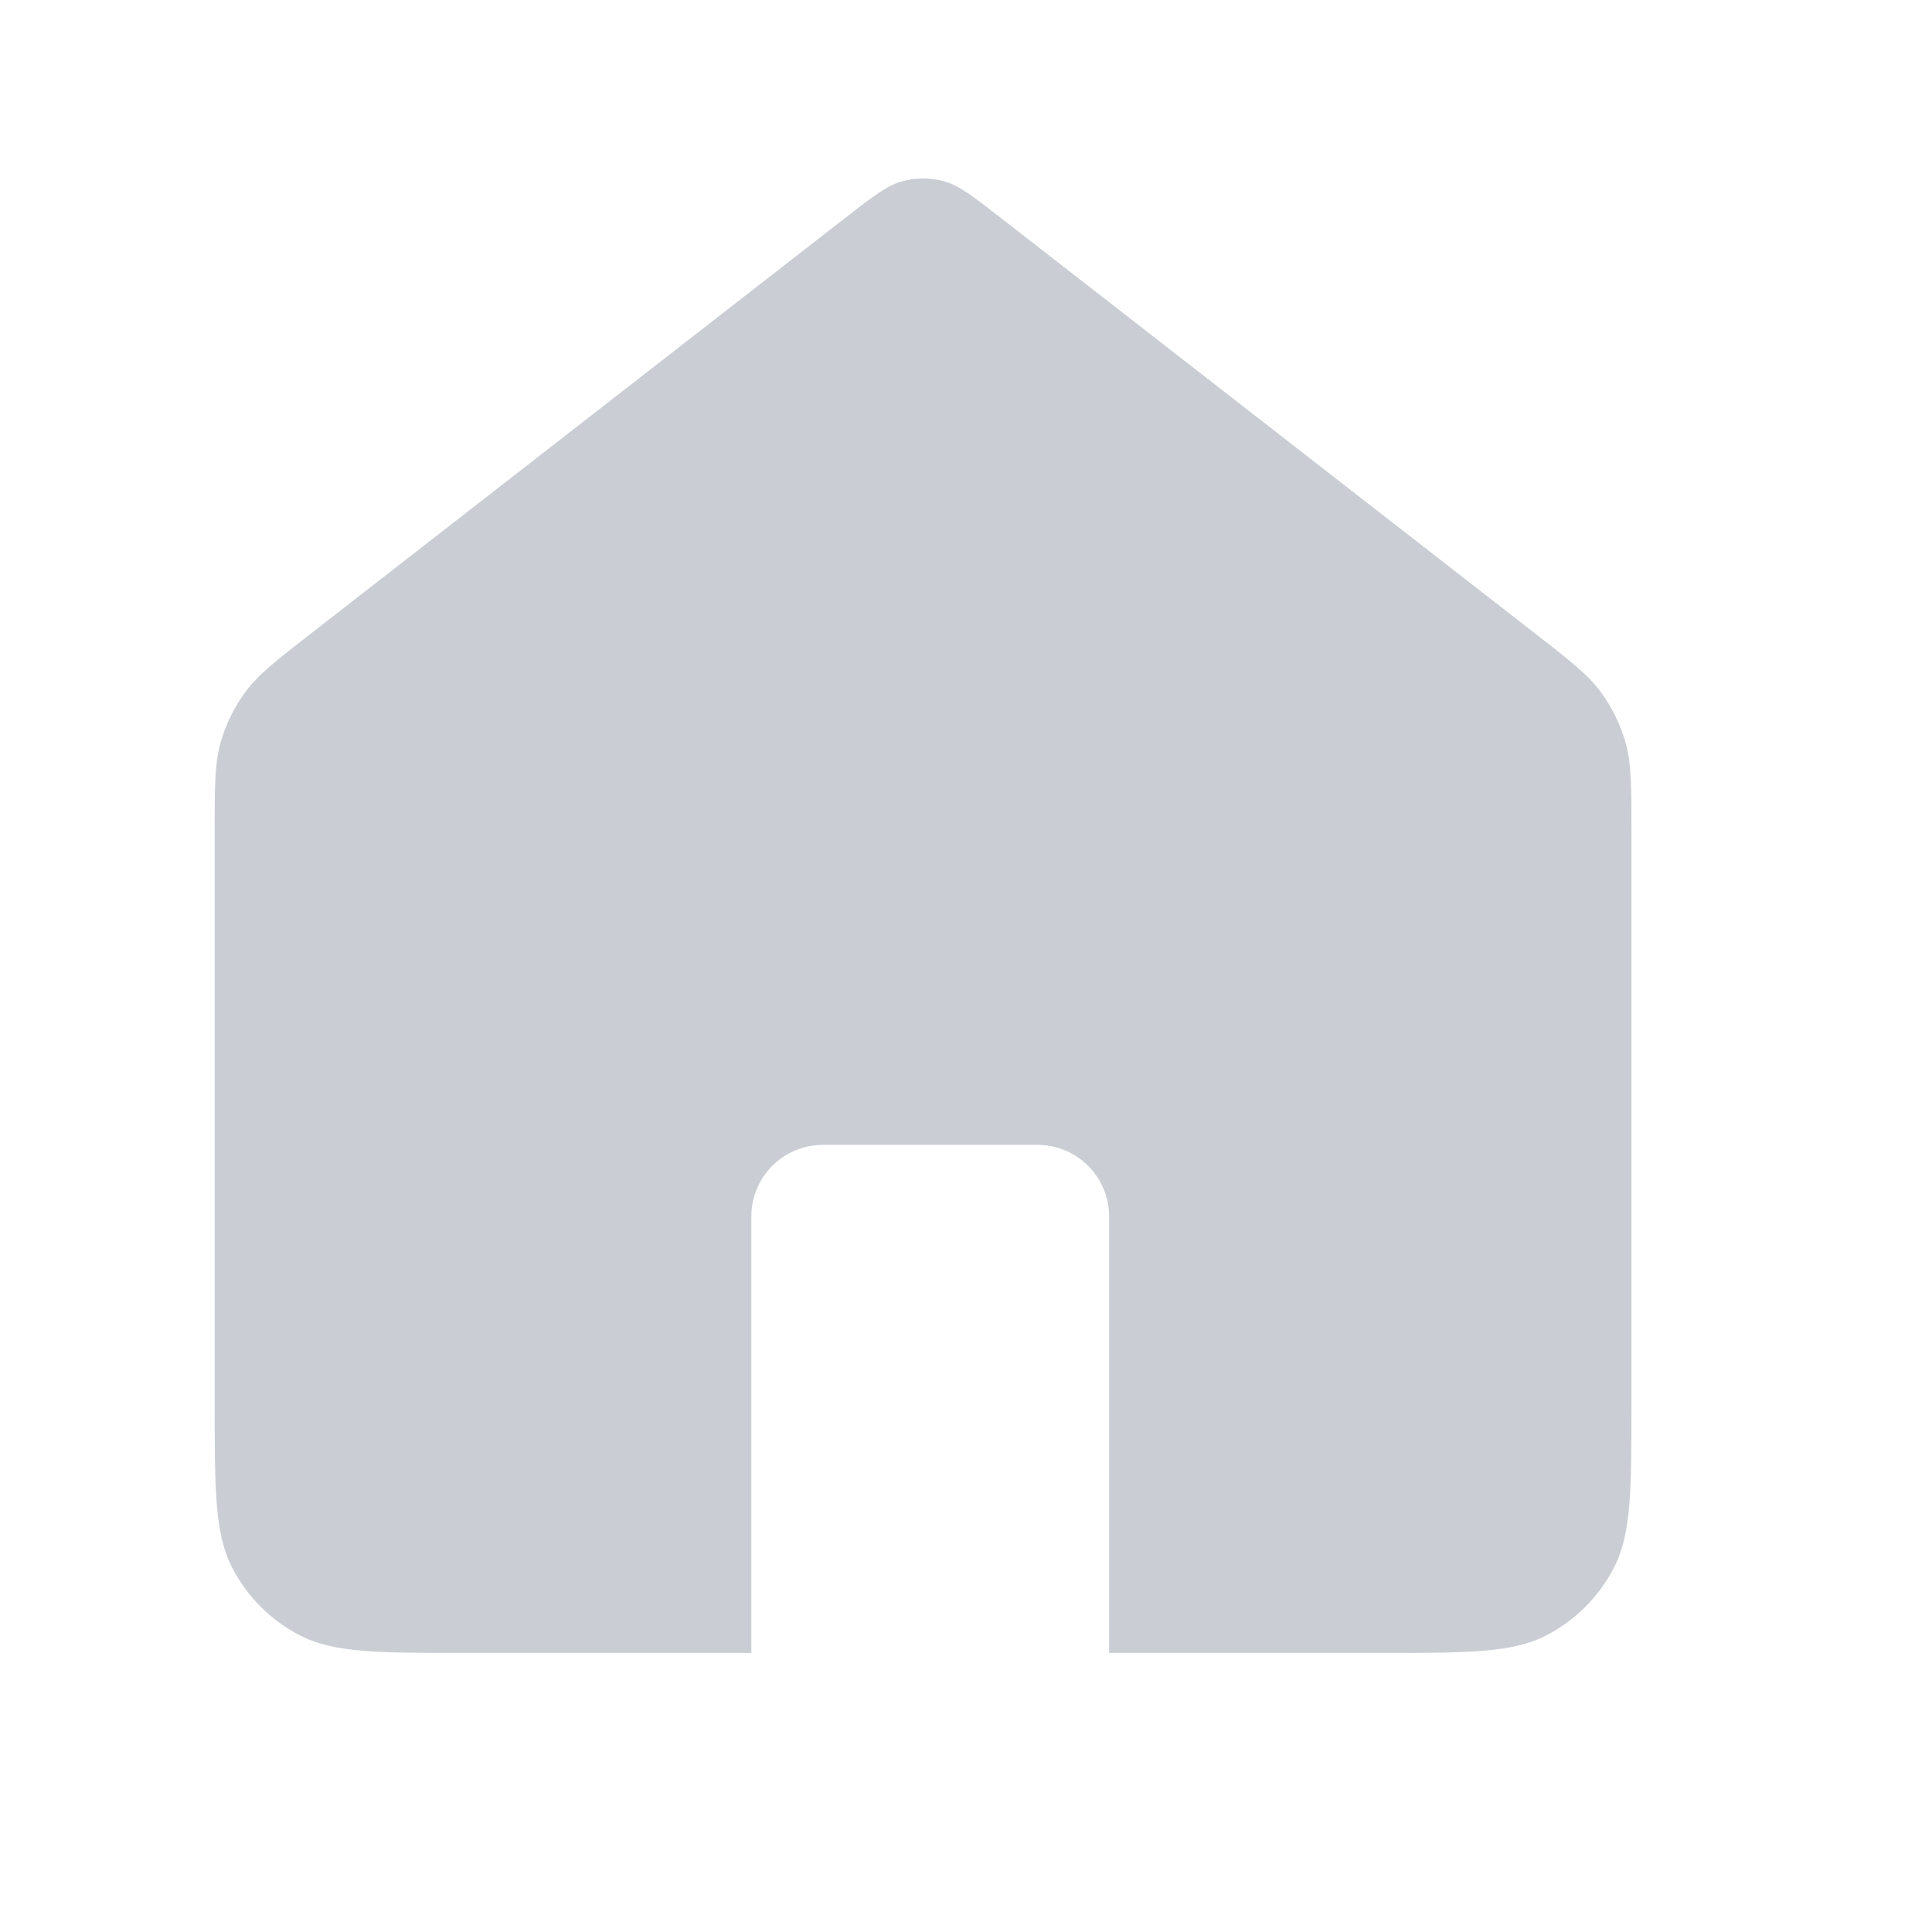
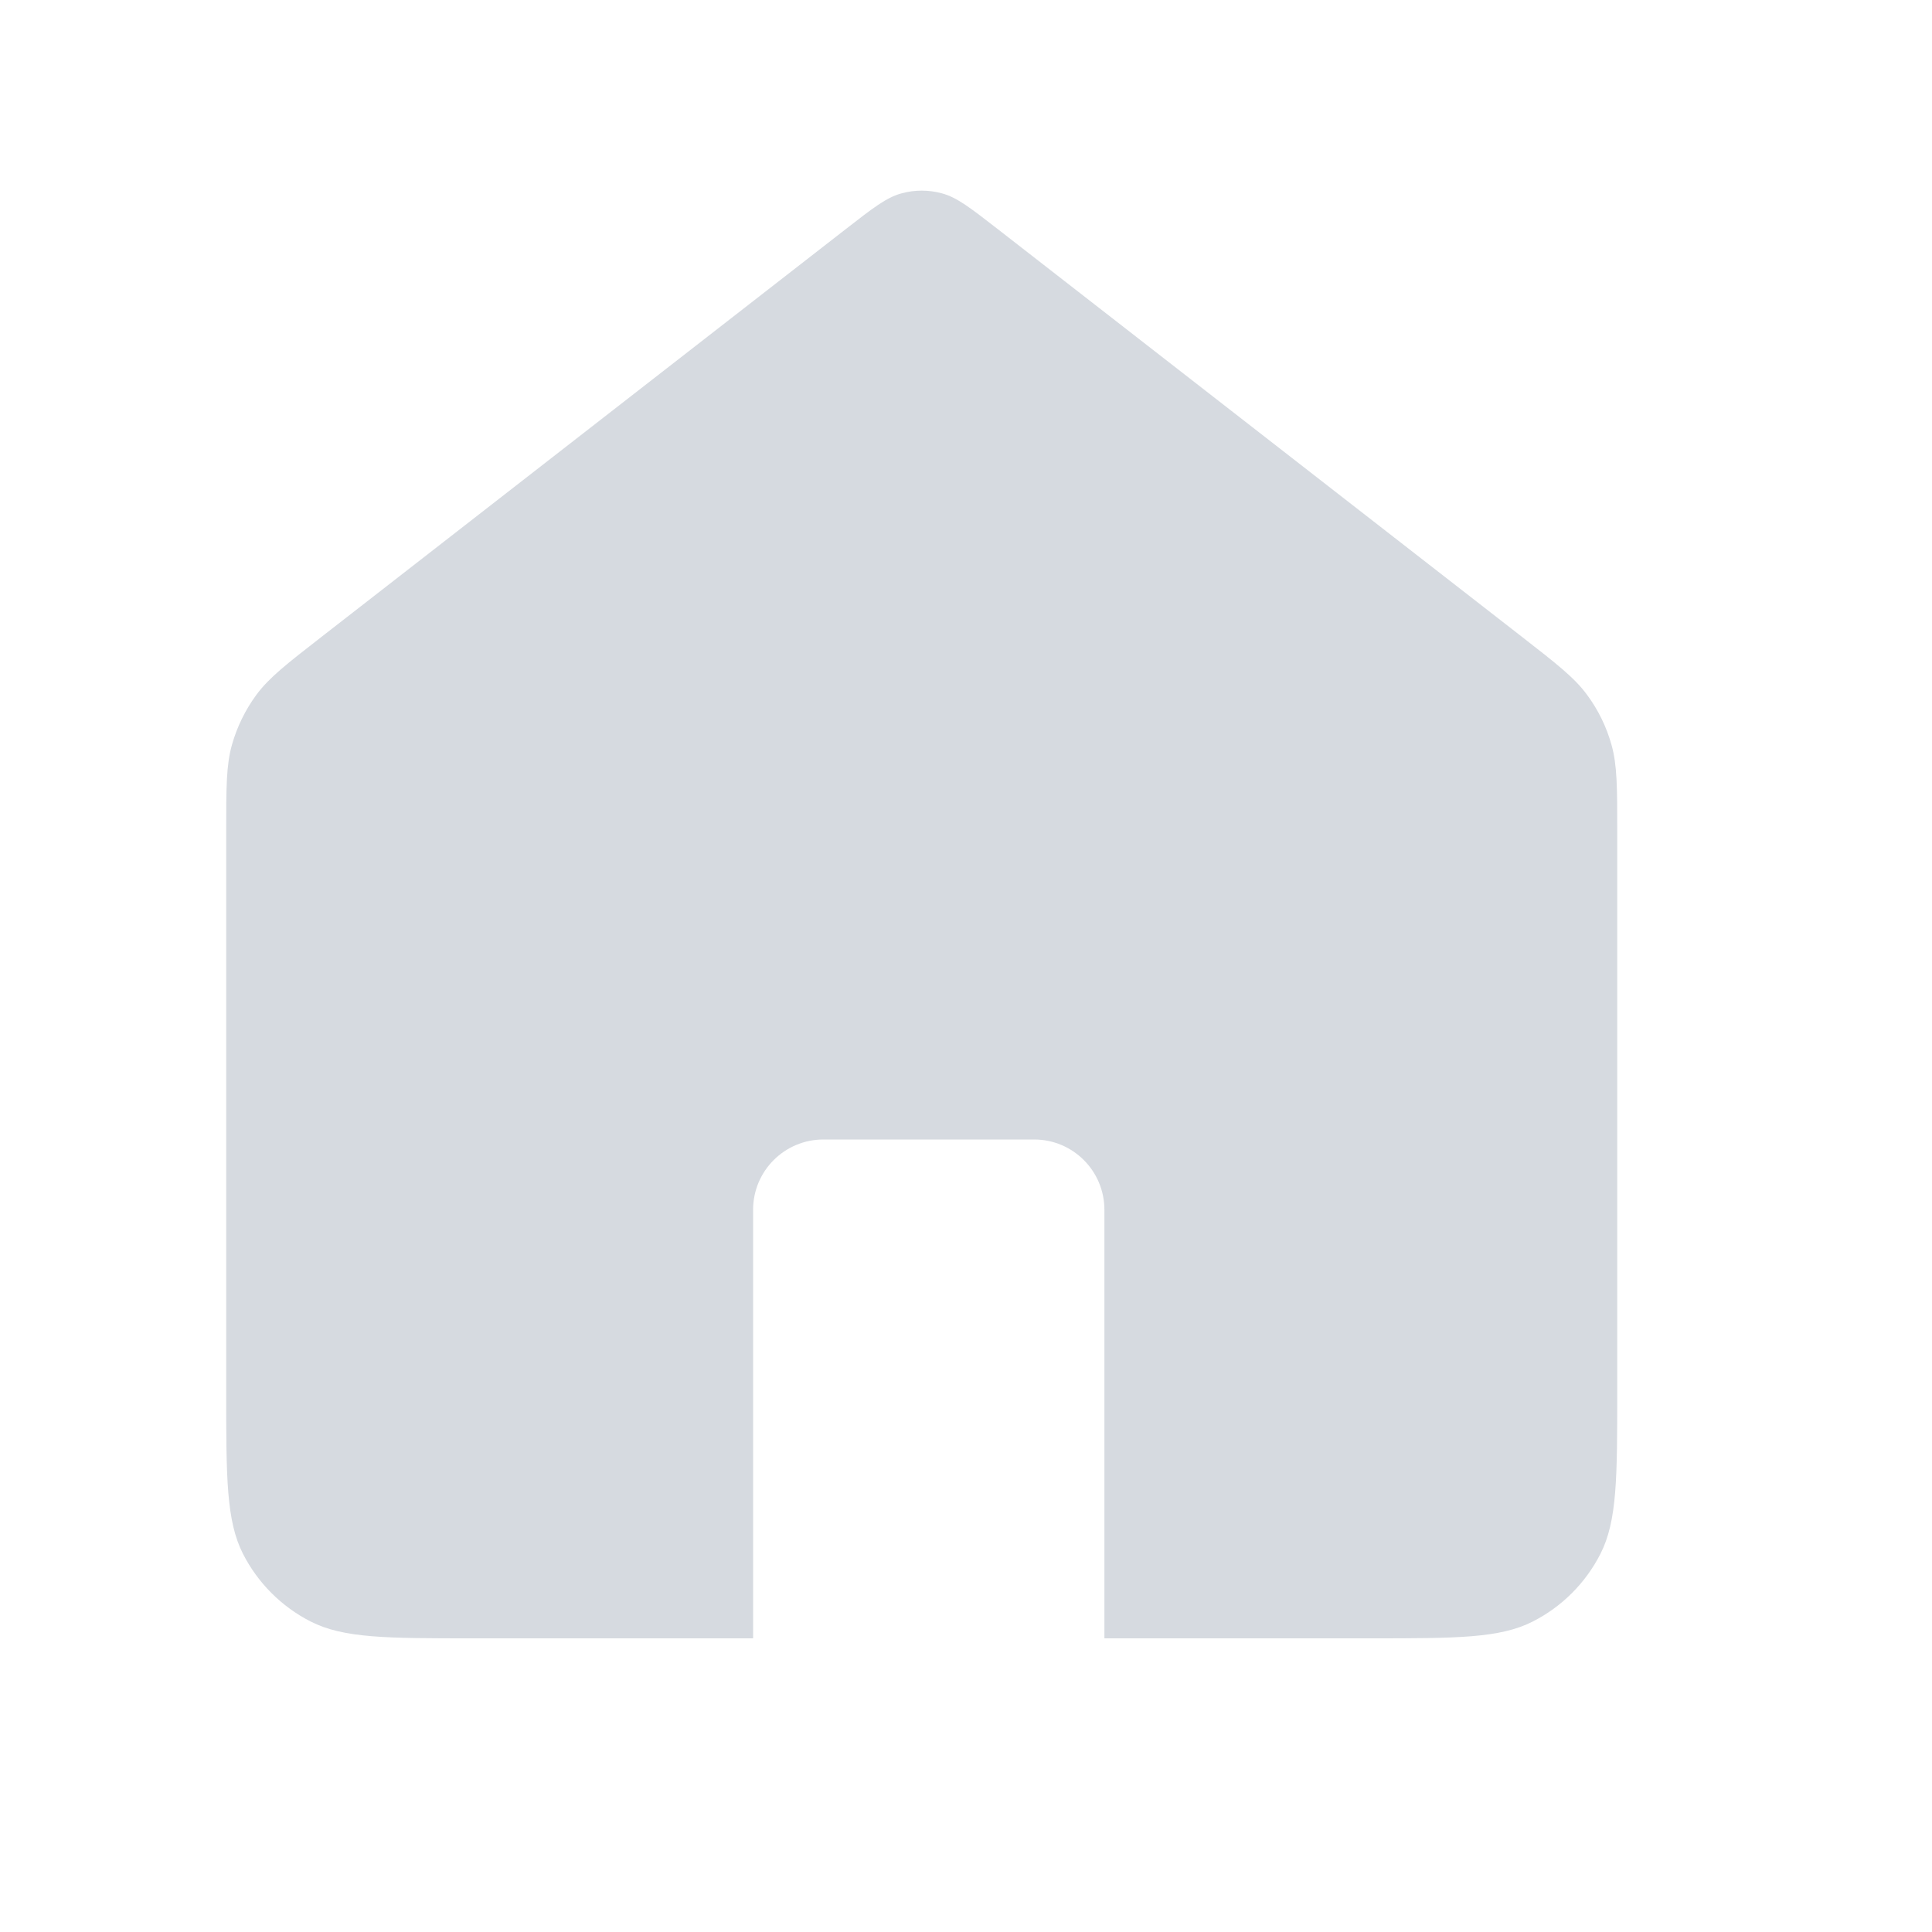
- <svg xmlns="http://www.w3.org/2000/svg" width="27" height="27" viewBox="0 0 27 27" fill="none">
-   <path d="M3 11.621C3 10.99 3 10.674 3.081 10.383C3.154 10.125 3.272 9.883 3.431 9.668C3.611 9.425 3.86 9.231 4.359 8.843L11.819 3.04C12.206 2.74 12.399 2.589 12.613 2.532C12.801 2.481 12.999 2.481 13.188 2.532C13.401 2.589 13.594 2.74 13.98 3.04L21.441 8.843C21.94 9.231 22.189 9.425 22.369 9.668C22.528 9.883 22.646 10.125 22.719 10.383C22.8 10.674 22.8 10.99 22.8 11.621V19.58C22.8 20.812 22.8 21.428 22.56 21.899C22.349 22.313 22.013 22.649 21.599 22.86C21.128 23.1 20.512 23.1 19.28 23.1H15.5V17C15.5 16.448 15.052 16 14.5 16H11.5C10.948 16 10.5 16.448 10.5 17V23.1H6.52C5.288 23.1 4.672 23.1 4.201 22.86C3.787 22.649 3.451 22.313 3.24 21.899C3 21.428 3 20.812 3 19.58V11.621Z" fill="#CACED4" />
+ <svg xmlns="http://www.w3.org/2000/svg" width="25" height="25" viewBox="0 0 25 25" fill="none">
+   <path d="M2.927 10.765C2.927 10.191 2.927 9.903 3.001 9.639C3.067 9.405 3.175 9.184 3.319 8.989C3.483 8.768 3.709 8.592 4.163 8.239L10.945 2.964C11.296 2.691 11.472 2.554 11.666 2.502C11.837 2.455 12.017 2.455 12.189 2.502C12.383 2.554 12.558 2.691 12.91 2.964L19.692 8.239C20.145 8.592 20.372 8.768 20.535 8.989C20.68 9.184 20.788 9.405 20.853 9.639C20.927 9.903 20.927 10.191 20.927 10.765V18C20.927 19.12 20.927 19.68 20.709 20.108C20.517 20.484 20.212 20.79 19.835 20.982C19.407 21.2 18.847 21.2 17.727 21.2H14.291V15.655C14.291 15.152 13.884 14.745 13.382 14.745H10.655C10.152 14.745 9.745 15.152 9.745 15.655V21.2H6.127C5.007 21.2 4.447 21.2 4.019 20.982C3.643 20.79 3.337 20.484 3.145 20.108C2.927 19.68 2.927 19.12 2.927 18V10.765Z" fill="#D6DAE0" />
</svg>
